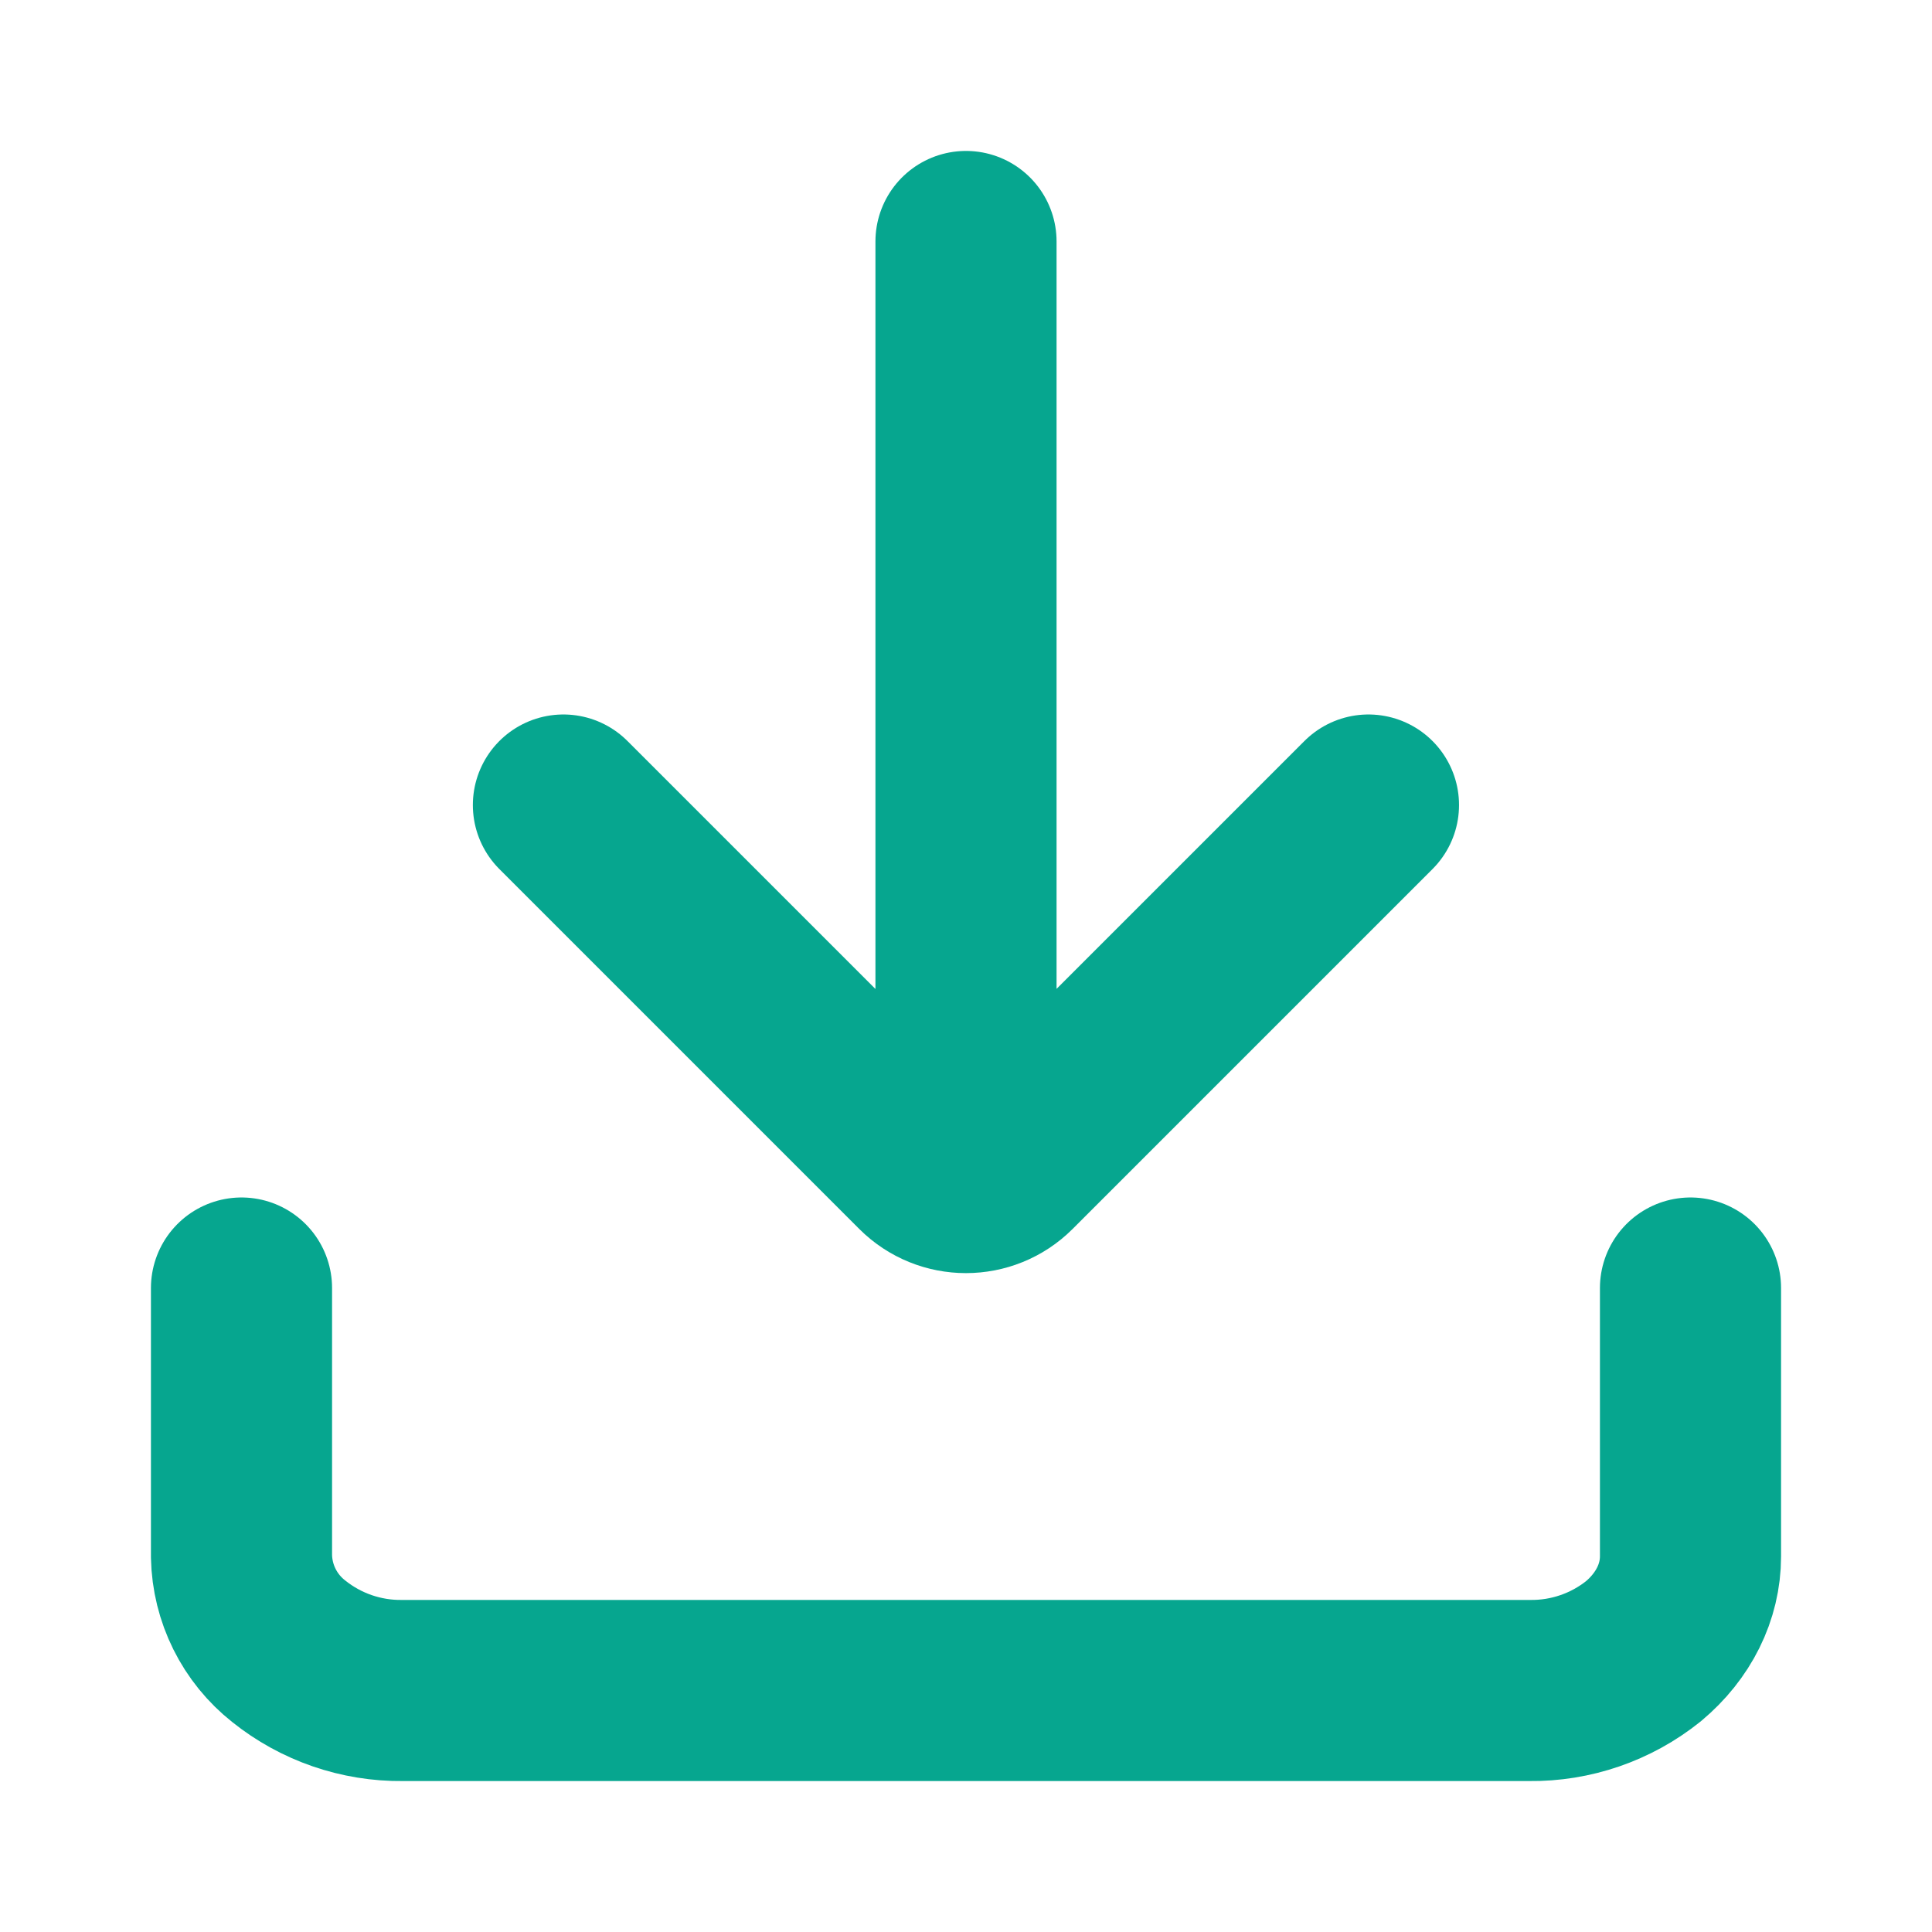
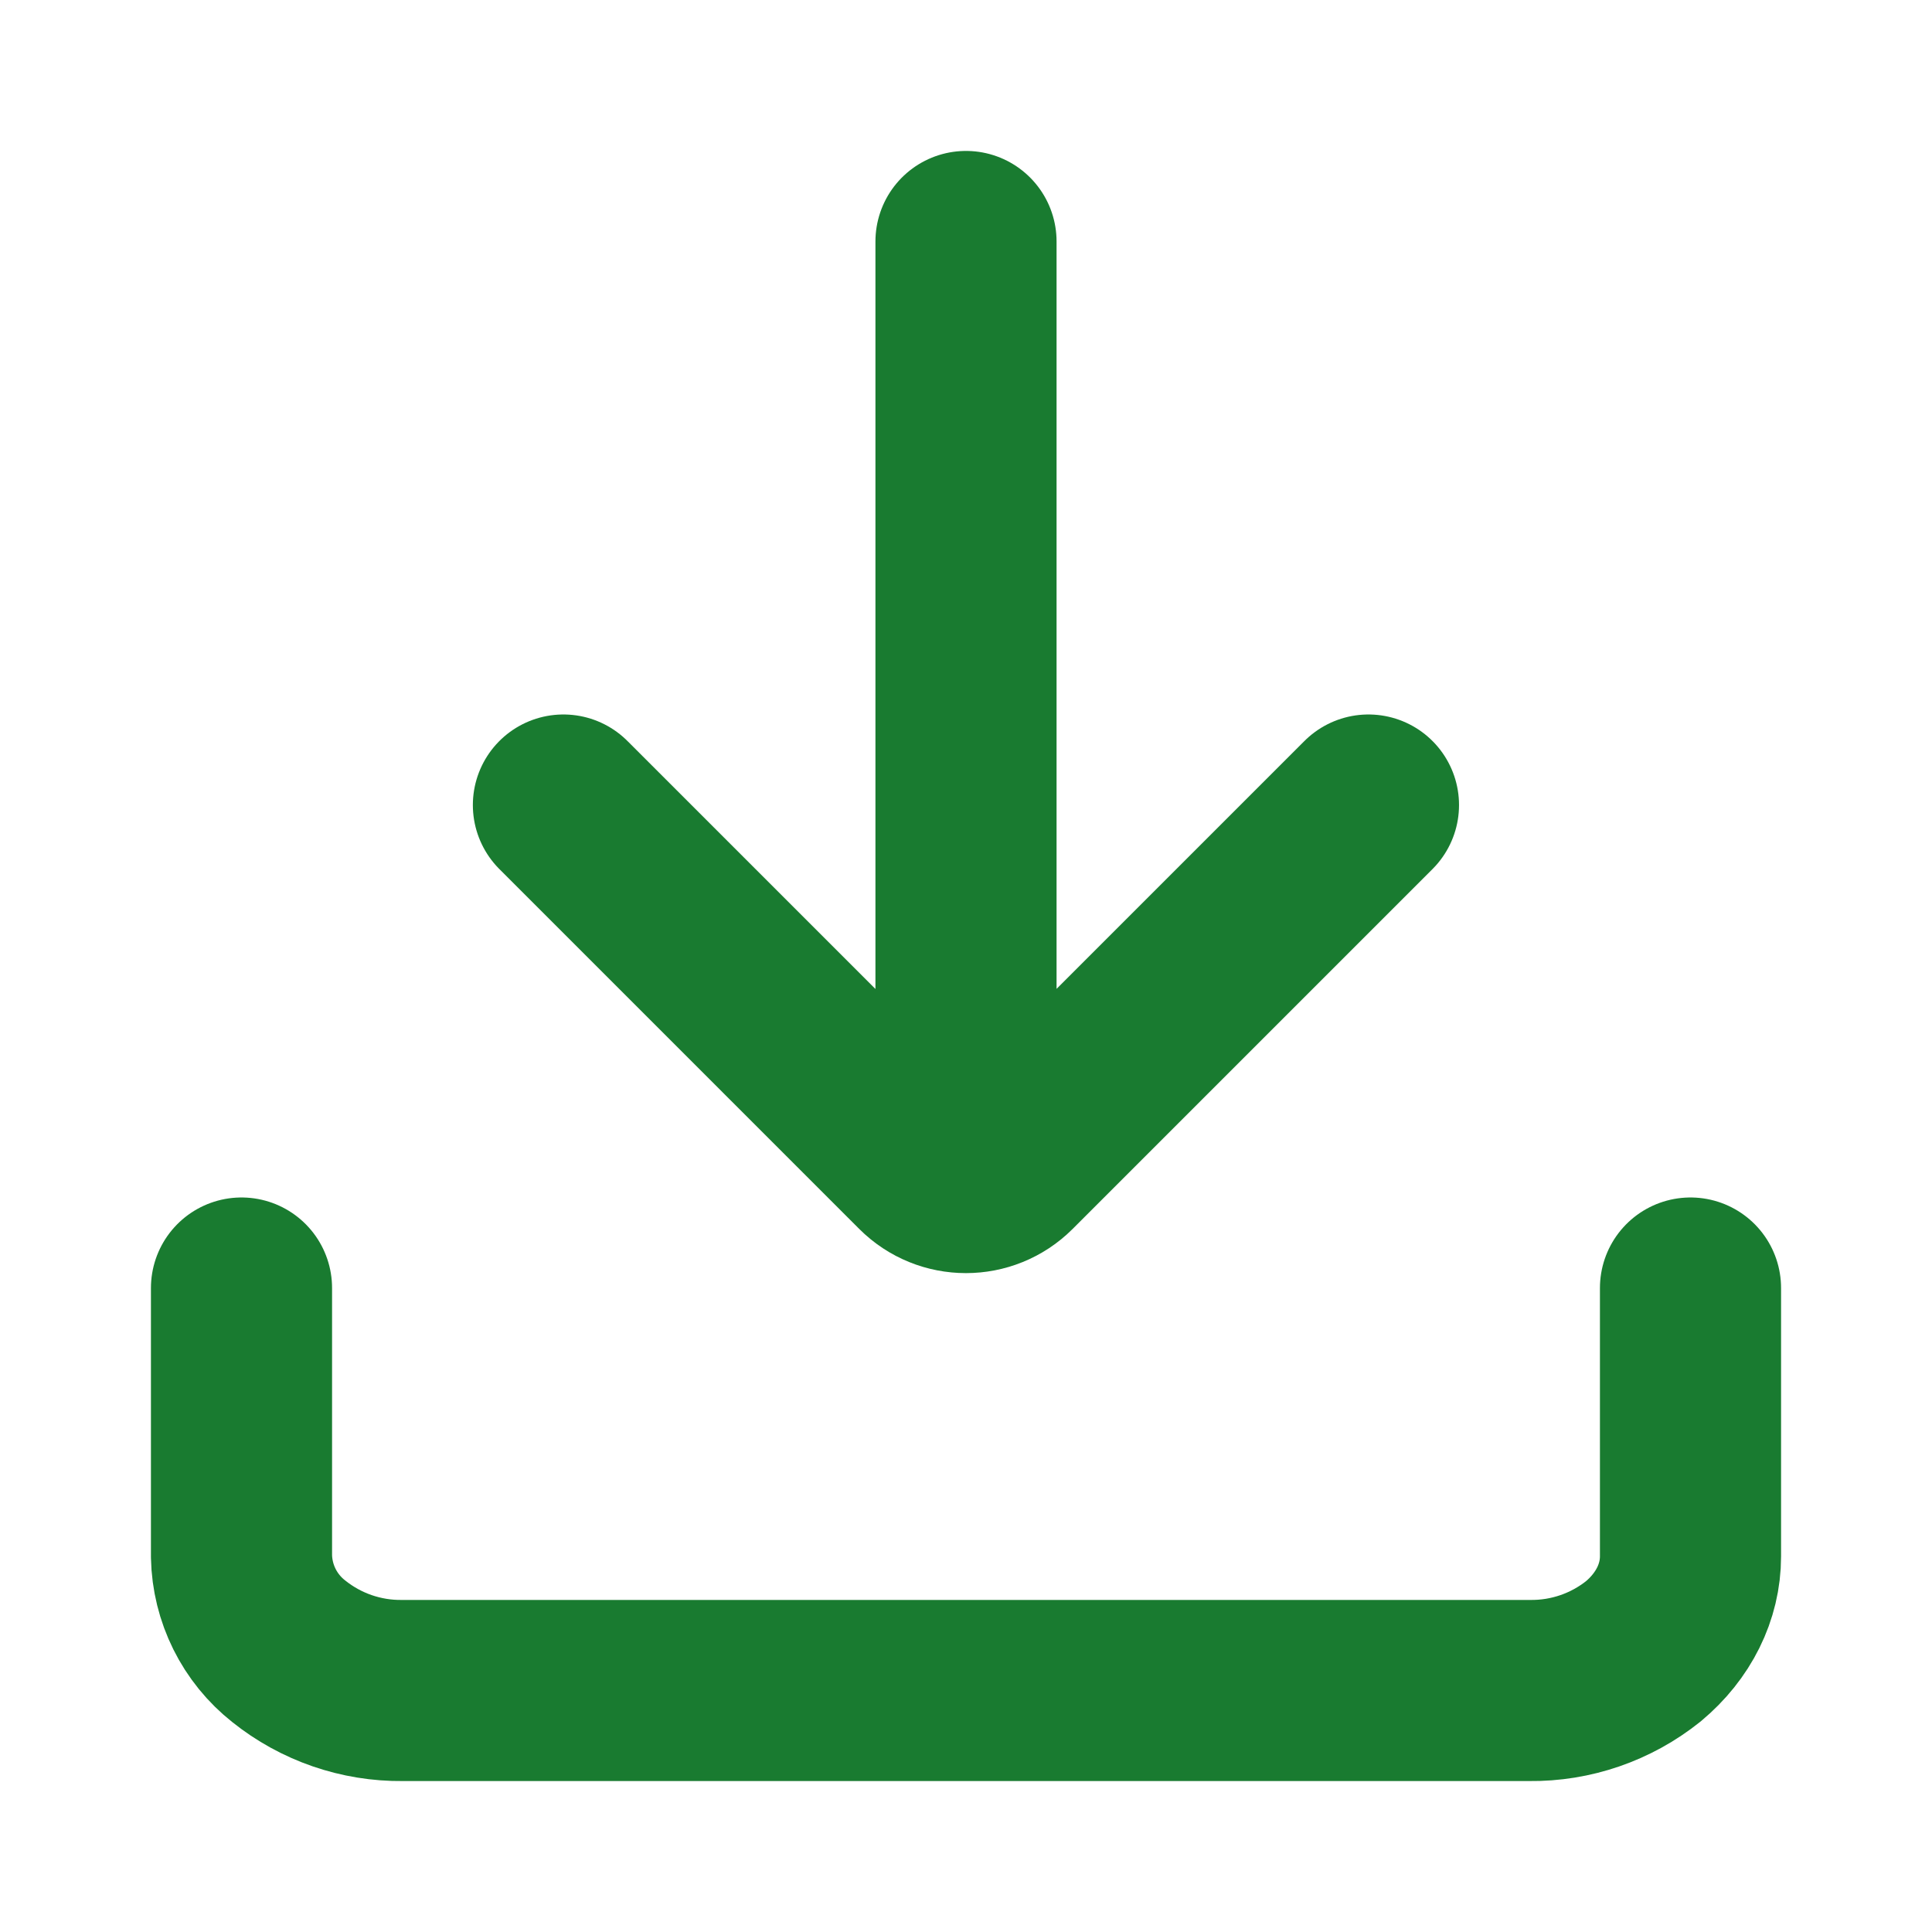
<svg xmlns="http://www.w3.org/2000/svg" width="16" height="16" fill="none">
-   <path d="M14 10.667v2.222c0 .295-.14.577-.39.786a1.48 1.48 0 01-.943.325H3.333a1.48 1.48 0 01-.942-.325A1.027 1.027 0 012 12.889v-2.222m2.666-4l2.98 2.98a.5.5 0 00.707 0l2.98-2.98M8 9.333V2" stroke="#06A68F" stroke-width="1.5" stroke-linecap="round" stroke-linejoin="round" />
+   <path d="M14 10.667v2.222c0 .295-.14.577-.39.786a1.48 1.48 0 01-.943.325H3.333a1.48 1.48 0 01-.942-.325A1.027 1.027 0 012 12.889v-2.222m2.666-4l2.98 2.98a.5.5 0 00.707 0l2.98-2.98M8 9.333V2" stroke="#197B30" stroke-width="1.5" stroke-linecap="round" stroke-linejoin="round" />
</svg>
